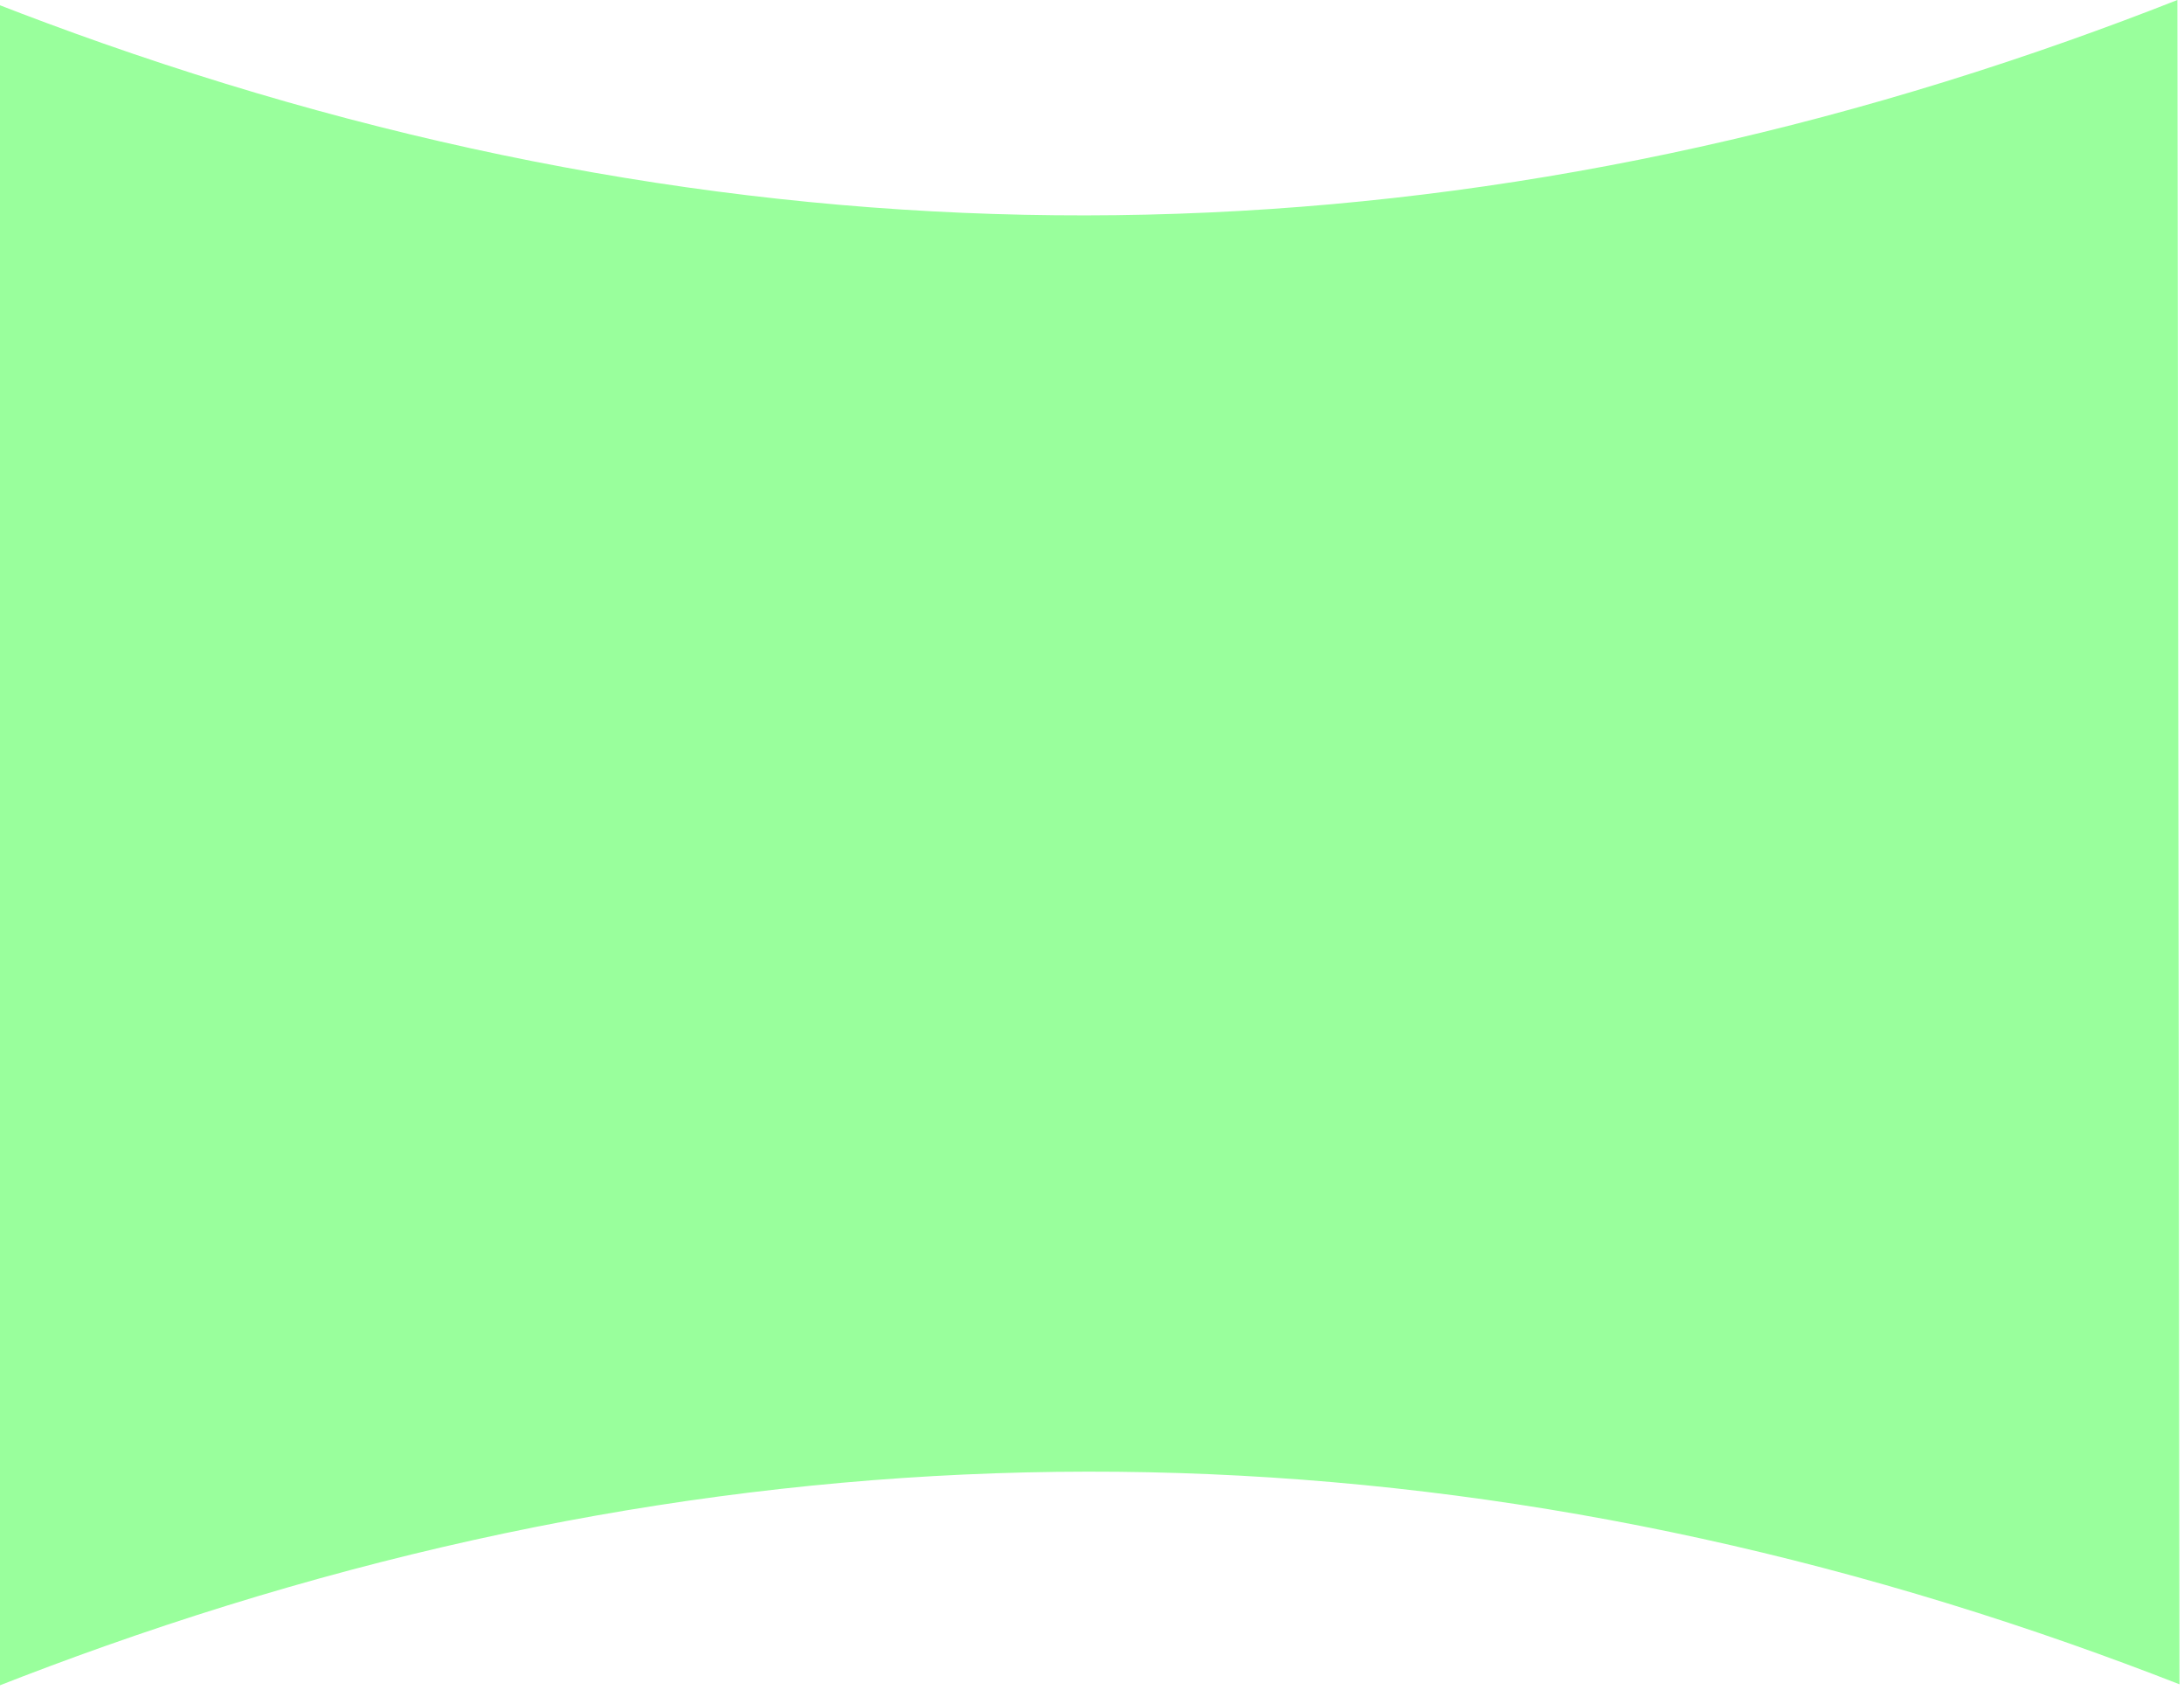
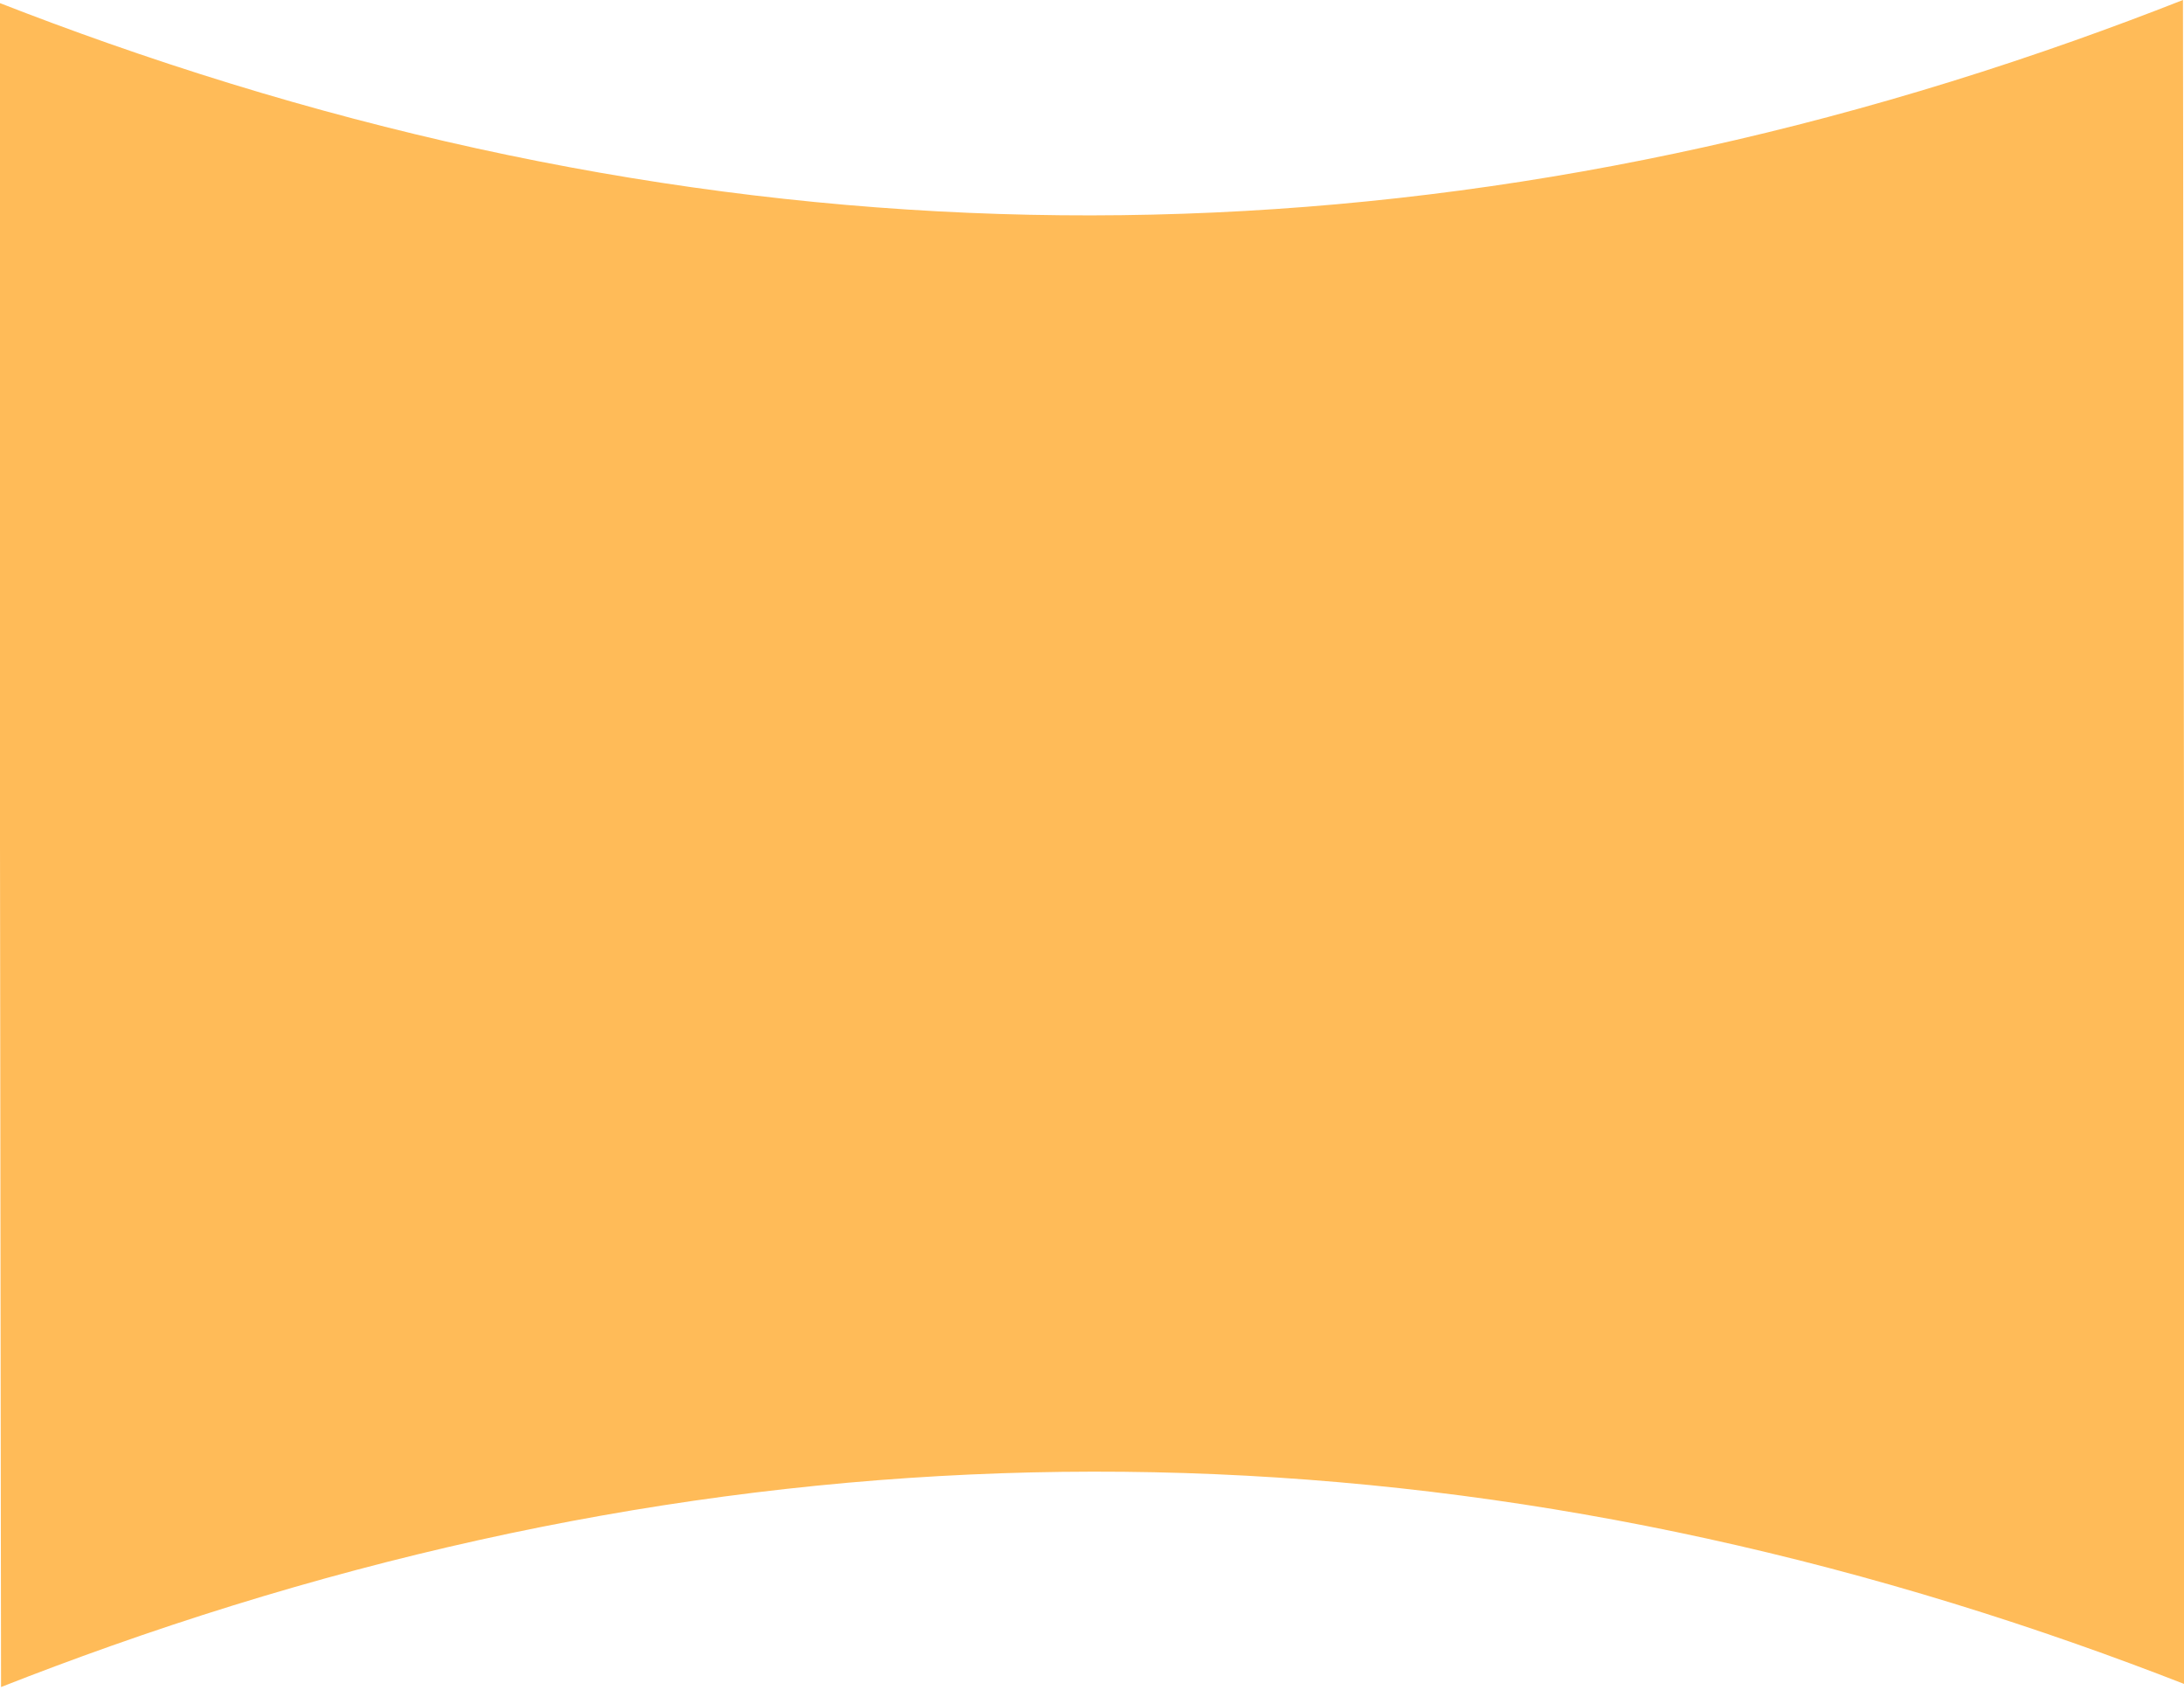
<svg xmlns="http://www.w3.org/2000/svg" width="393" height="304" viewBox="0 0 393 304" fill="none">
-   <path d="M-1.189 0.491C-1.063 101.491 -0.937 202.491 -0.811 303.491C5.736 300.916 12.283 298.47 18.83 296.151C77.754 275.288 136.691 264.819 195.641 264.745C254.591 264.672 313.554 274.993 372.53 295.709C379.083 298.011 385.636 300.441 392.189 303C392.063 202 391.937 101 391.811 -1.32284e-05C385.264 2.575 378.717 5.021 372.17 7.34C313.246 28.203 254.309 38.672 195.359 38.746C136.409 38.819 77.446 28.498 18.47 7.782C11.917 5.48 5.364 3.05 -1.189 0.491Z" fill="#99FF9C" />
+   <path d="M-0.189 0.491C-0.063 101.491 0.063 202.491 0.189 303.491C6.736 300.916 13.283 298.47 19.83 296.151C78.754 275.288 137.691 264.819 196.641 264.745C255.591 264.672 314.554 274.993 373.53 295.709C380.083 298.011 386.636 300.441 393.189 303C393.063 202 392.937 101 392.811 -1.32284e-05C386.264 2.575 379.717 5.021 373.17 7.34C314.246 28.203 255.309 38.672 196.359 38.746C137.409 38.819 78.446 28.498 19.47 7.782C12.917 5.48 6.364 3.05 -0.189 0.491Z" fill="#FFBB58" />
</svg>
